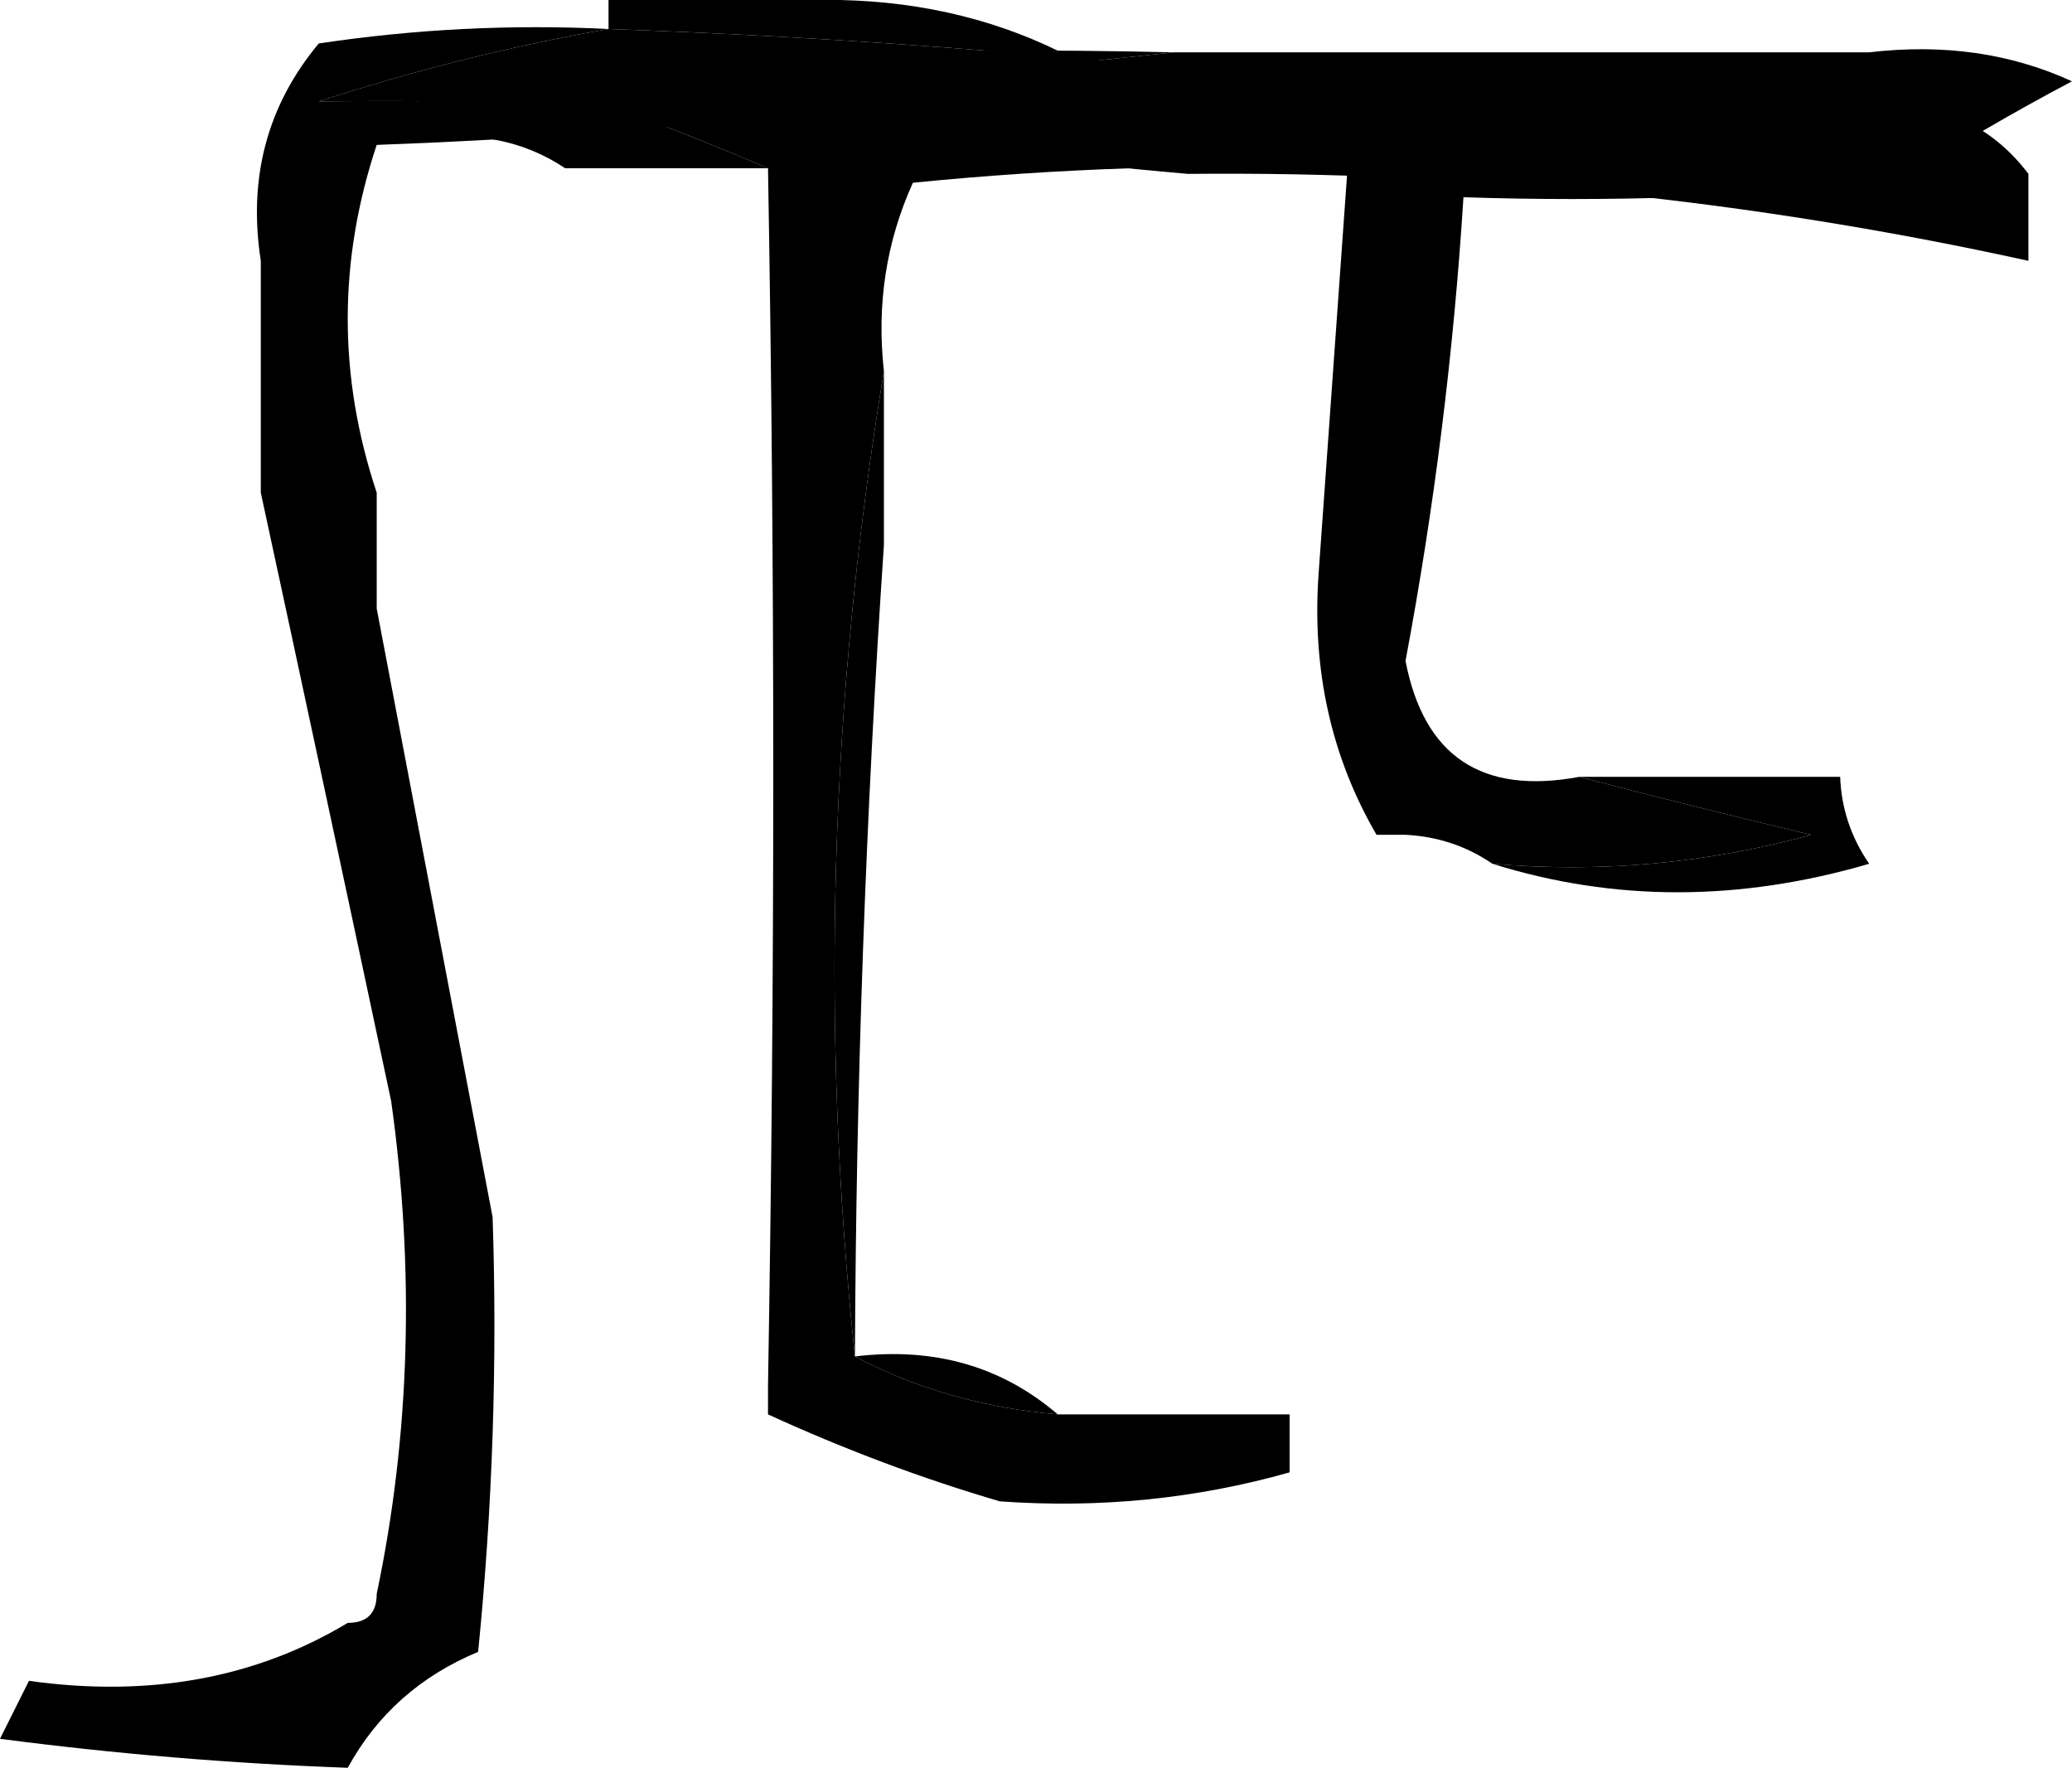
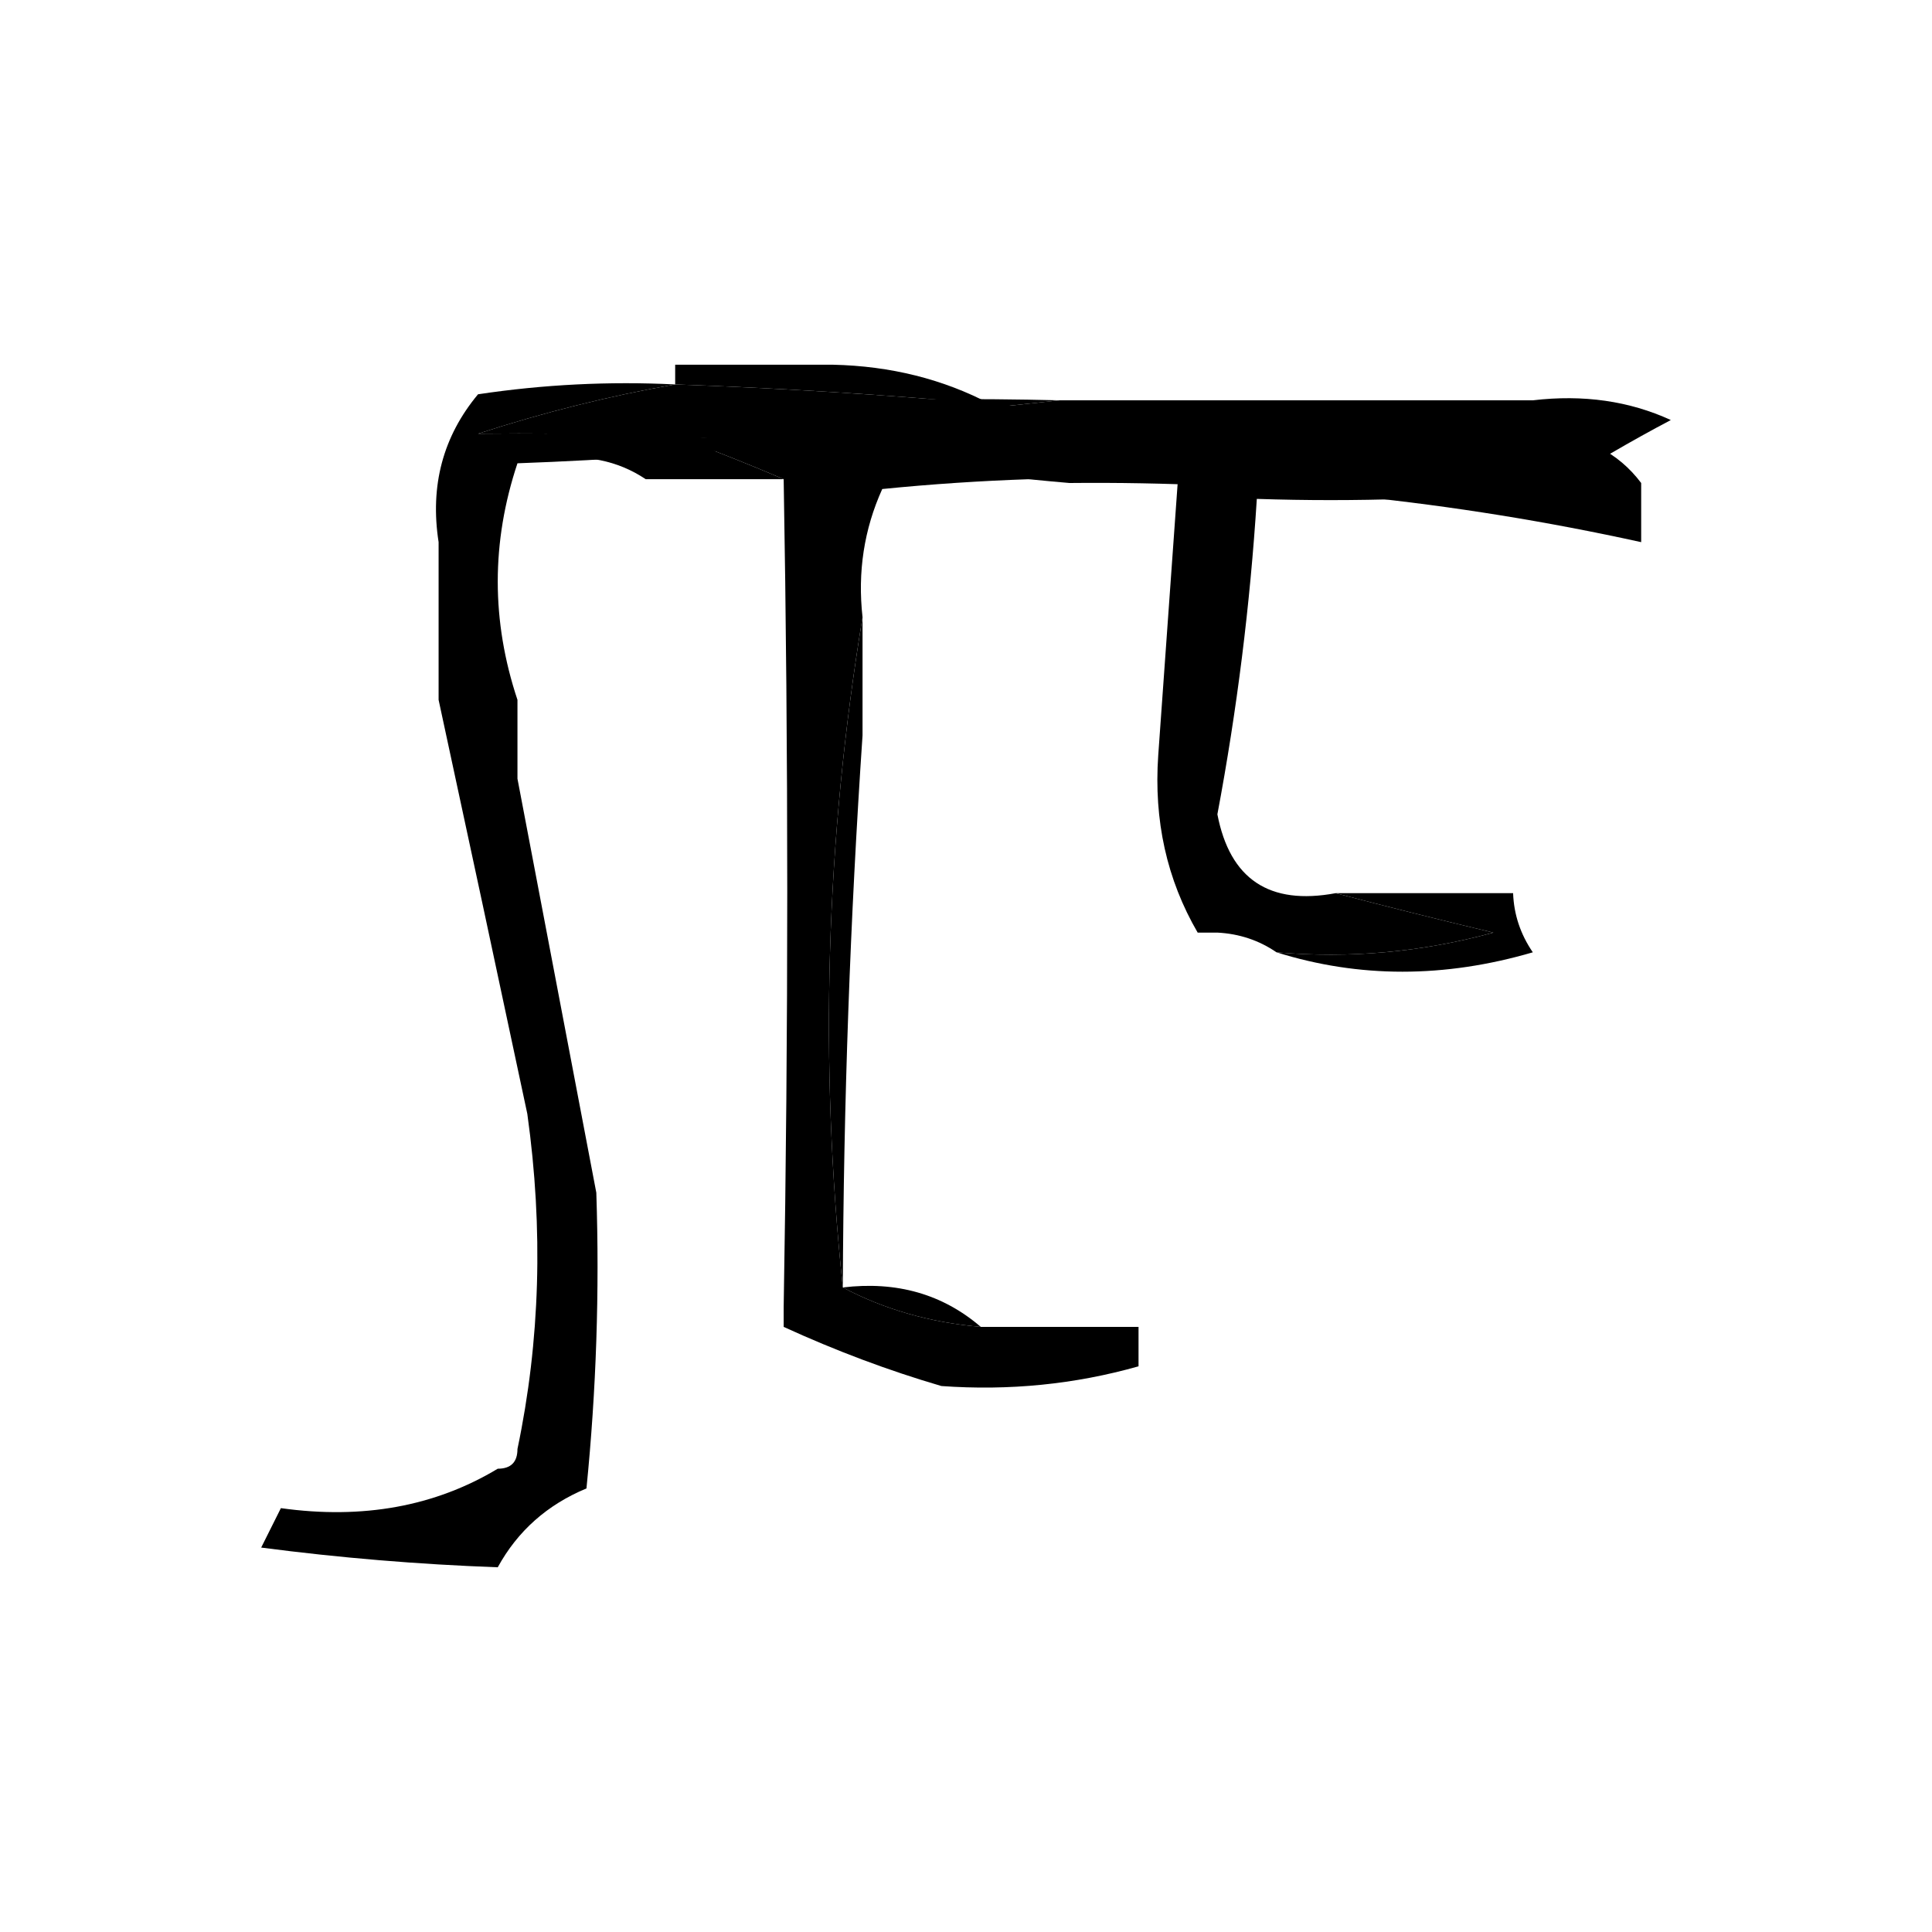
- <svg xmlns="http://www.w3.org/2000/svg" version="1.1" width="71.504" height="61" viewBox="-42 -93 71.504 61" id="svg1">
+ <svg xmlns="http://www.w3.org/2000/svg" version="1.1" width="98.0" height="98.0" viewBox="-55.248 -111.5 98.0 98.0" id="svg1">
  <defs id="defs1" />
  <g id="pa" transform="translate(-236.5,-523.5)">
    <g id="g515" style="fill:#000000">
      <path style="opacity:1;fill:#000000" fill="#615c5d" d="m 215.5,431.5 c 0,-0.333 0,-0.667 0,-1 2.667,0 5.333,0 8,0 2.928,0.065 5.595,0.732 8,2 -5.322,-0.48 -10.655,-0.813 -16,-1 z" id="path515" />
    </g>
    <g id="g524" style="fill:#000000">
      <path style="opacity:1;fill:#000000" fill="#1a1627" d="m 215.5,431.5 c 5.345,0.187 10.678,0.52 16,1 9.158,0.83 18.491,1.33 28,1.5 2.153,0.099 3.819,0.933 5,2.5 0,1 0,2 0,3 -9.53,-2.096 -19.196,-3.096 -29,-3 -4.838,-0.411 -9.505,-1.078 -14,-2 -5.155,-0.396 -10.488,-0.563 -16,-0.5 3.334,-1.084 6.668,-1.918 10,-2.5 z" id="path524" />
    </g>
    <g id="g600" style="fill:#000000">
      <path style="opacity:1;fill:#000000" fill="#292535" d="m 215.5,431.5 c -3.332,0.582 -6.666,1.416 -10,2.5 5.512,-0.063 10.845,0.104 16,0.5 -4.652,0.498 -9.319,0.831 -14,1 -1.333,4 -1.333,8 0,12 0,1.333 0,2.667 0,4 1.333,7 2.667,14 4,21 0.166,5.011 -0.001,10.011 -0.5,15 -1.992,0.828 -3.492,2.161 -4.5,4 -4.019,-0.146 -8.019,-0.479 -12,-1 0.333,-0.667 0.667,-1.333 1,-2 4.149,0.58 7.816,-0.086 11,-2 0.667,0 1,-0.333 1,-1 1.152,-5.485 1.318,-11.151 0.5,-17 -1.516,-7.133 -3.016,-14.133 -4.5,-21 0,-2 0,-4 0,-6 0,-0.667 0,-1.333 0,-2 -0.445,-2.865 0.222,-5.365 2,-7.5 3.317,-0.498 6.65,-0.665 10,-0.5 z" id="path600" />
    </g>
    <g id="Pe_3" transform="translate(-130.6237,-0.00220851)" style="clip-rule:evenodd;fill:#000000;fill-rule:evenodd;image-rendering:optimizeQuality;shape-rendering:geometricPrecision;text-rendering:geometricPrecision">
      <g id="g512-5-3" style="clip-rule:evenodd;fill:#000000;fill-rule:evenodd;image-rendering:optimizeQuality;shape-rendering:geometricPrecision;text-rendering:geometricPrecision" transform="translate(-389.8727,3.808094)">
        <path style="opacity:1;fill:#000000" fill="#32333a" d="m 755.5,428.5 c -6.179,0.667 -12.512,1.333 -19,2 1.791,0.67 3.458,1.337 5,2 -2.333,0 -4.667,0 -7,0 -1.419,-0.951 -3.085,-1.284 -5,-1 0,-0.667 0,-1.333 0,-2 8.633,-0.877 17.3,-1.211 26,-1 z" id="path512-1-2" />
      </g>
      <g id="g562-7-2" style="clip-rule:evenodd;fill:#000000;fill-rule:evenodd;image-rendering:optimizeQuality;shape-rendering:geometricPrecision;text-rendering:geometricPrecision" transform="translate(-389.8727,3.808094)">
        <path style="opacity:1;fill:#000000" fill="#221f2f" d="m 755.5,428.5 c 8,0 16,0 24,0 2.559,-0.302 4.893,0.032 7,1 -2.019,1.066 -4.019,2.232 -6,3.5 -4.989,0.499 -9.989,0.666 -15,0.5 -0.338,5.371 -1.005,10.704 -2,16 0.636,3.294 2.636,4.627 6,4 2.528,0.666 5.194,1.332 8,2 -3.607,0.989 -7.274,1.323 -11,1 -0.891,-0.61 -1.891,-0.943 -3,-1 -0.333,0 -0.667,0 -1,0 -1.565,-2.69 -2.231,-5.69 -2,-9 0.335,-4.672 0.668,-9.339 1,-14 -5.011,-0.166 -10.011,10e-4 -15,0.5 -0.923,2.041 -1.256,4.208 -1,6.5 -1.866,11.305 -2.199,22.638 -1,34 2.099,1.112 4.433,1.779 7,2 2.667,0 5.333,0 8,0 0,0.667 0,1.333 0,2 -3.228,0.914 -6.561,1.247 -10,1 -2.68,-0.785 -5.346,-1.785 -8,-3 0,-0.333 0,-0.667 0,-1 0.242,-14.086 0.242,-28.086 0,-42 -1.542,-0.663 -3.209,-1.33 -5,-2 6.488,-0.667 12.821,-1.333 19,-2 z" id="path562-1-1" />
      </g>
      <g id="g596-1-6" style="clip-rule:evenodd;fill:#000000;fill-rule:evenodd;image-rendering:optimizeQuality;shape-rendering:geometricPrecision;text-rendering:geometricPrecision" transform="translate(-389.8727,3.808094)">
        <path style="opacity:1;fill:#000000" fill="#46404d" d="m 769.5,453.5 c 3,0 6,0 9,0 0.039,1.083 0.373,2.083 1,3 -4.484,1.311 -8.817,1.311 -13,0 3.726,0.323 7.393,-0.011 11,-1 -2.806,-0.668 -5.472,-1.334 -8,-2 z" id="path596-5-8" />
      </g>
      <g id="g599-2-5" style="clip-rule:evenodd;fill:#000000;fill-rule:evenodd;image-rendering:optimizeQuality;shape-rendering:geometricPrecision;text-rendering:geometricPrecision" transform="translate(-389.8727,3.808094)">
        <path style="opacity:1;fill:#000000" fill="#5c5663" d="m 745.5,439.5 c 0,1.333 0,2.667 0,4 0,0.667 0,1.333 0,2 -0.629,9.32 -0.962,18.654 -1,28 -1.199,-11.362 -0.866,-22.695 1,-34 z" id="path599-7-7" />
      </g>
      <g id="g615-6-6" style="clip-rule:evenodd;fill:#000000;fill-rule:evenodd;image-rendering:optimizeQuality;shape-rendering:geometricPrecision;text-rendering:geometricPrecision" transform="translate(-389.8727,3.808094)">
        <path style="opacity:1;fill:#000000" fill="#44444e" d="m 744.5,473.5 c 2.728,-0.329 5.062,0.337 7,2 -2.567,-0.221 -4.901,-0.888 -7,-2 z" id="path615-1-1" />
      </g>
    </g>
  </g>
</svg>
